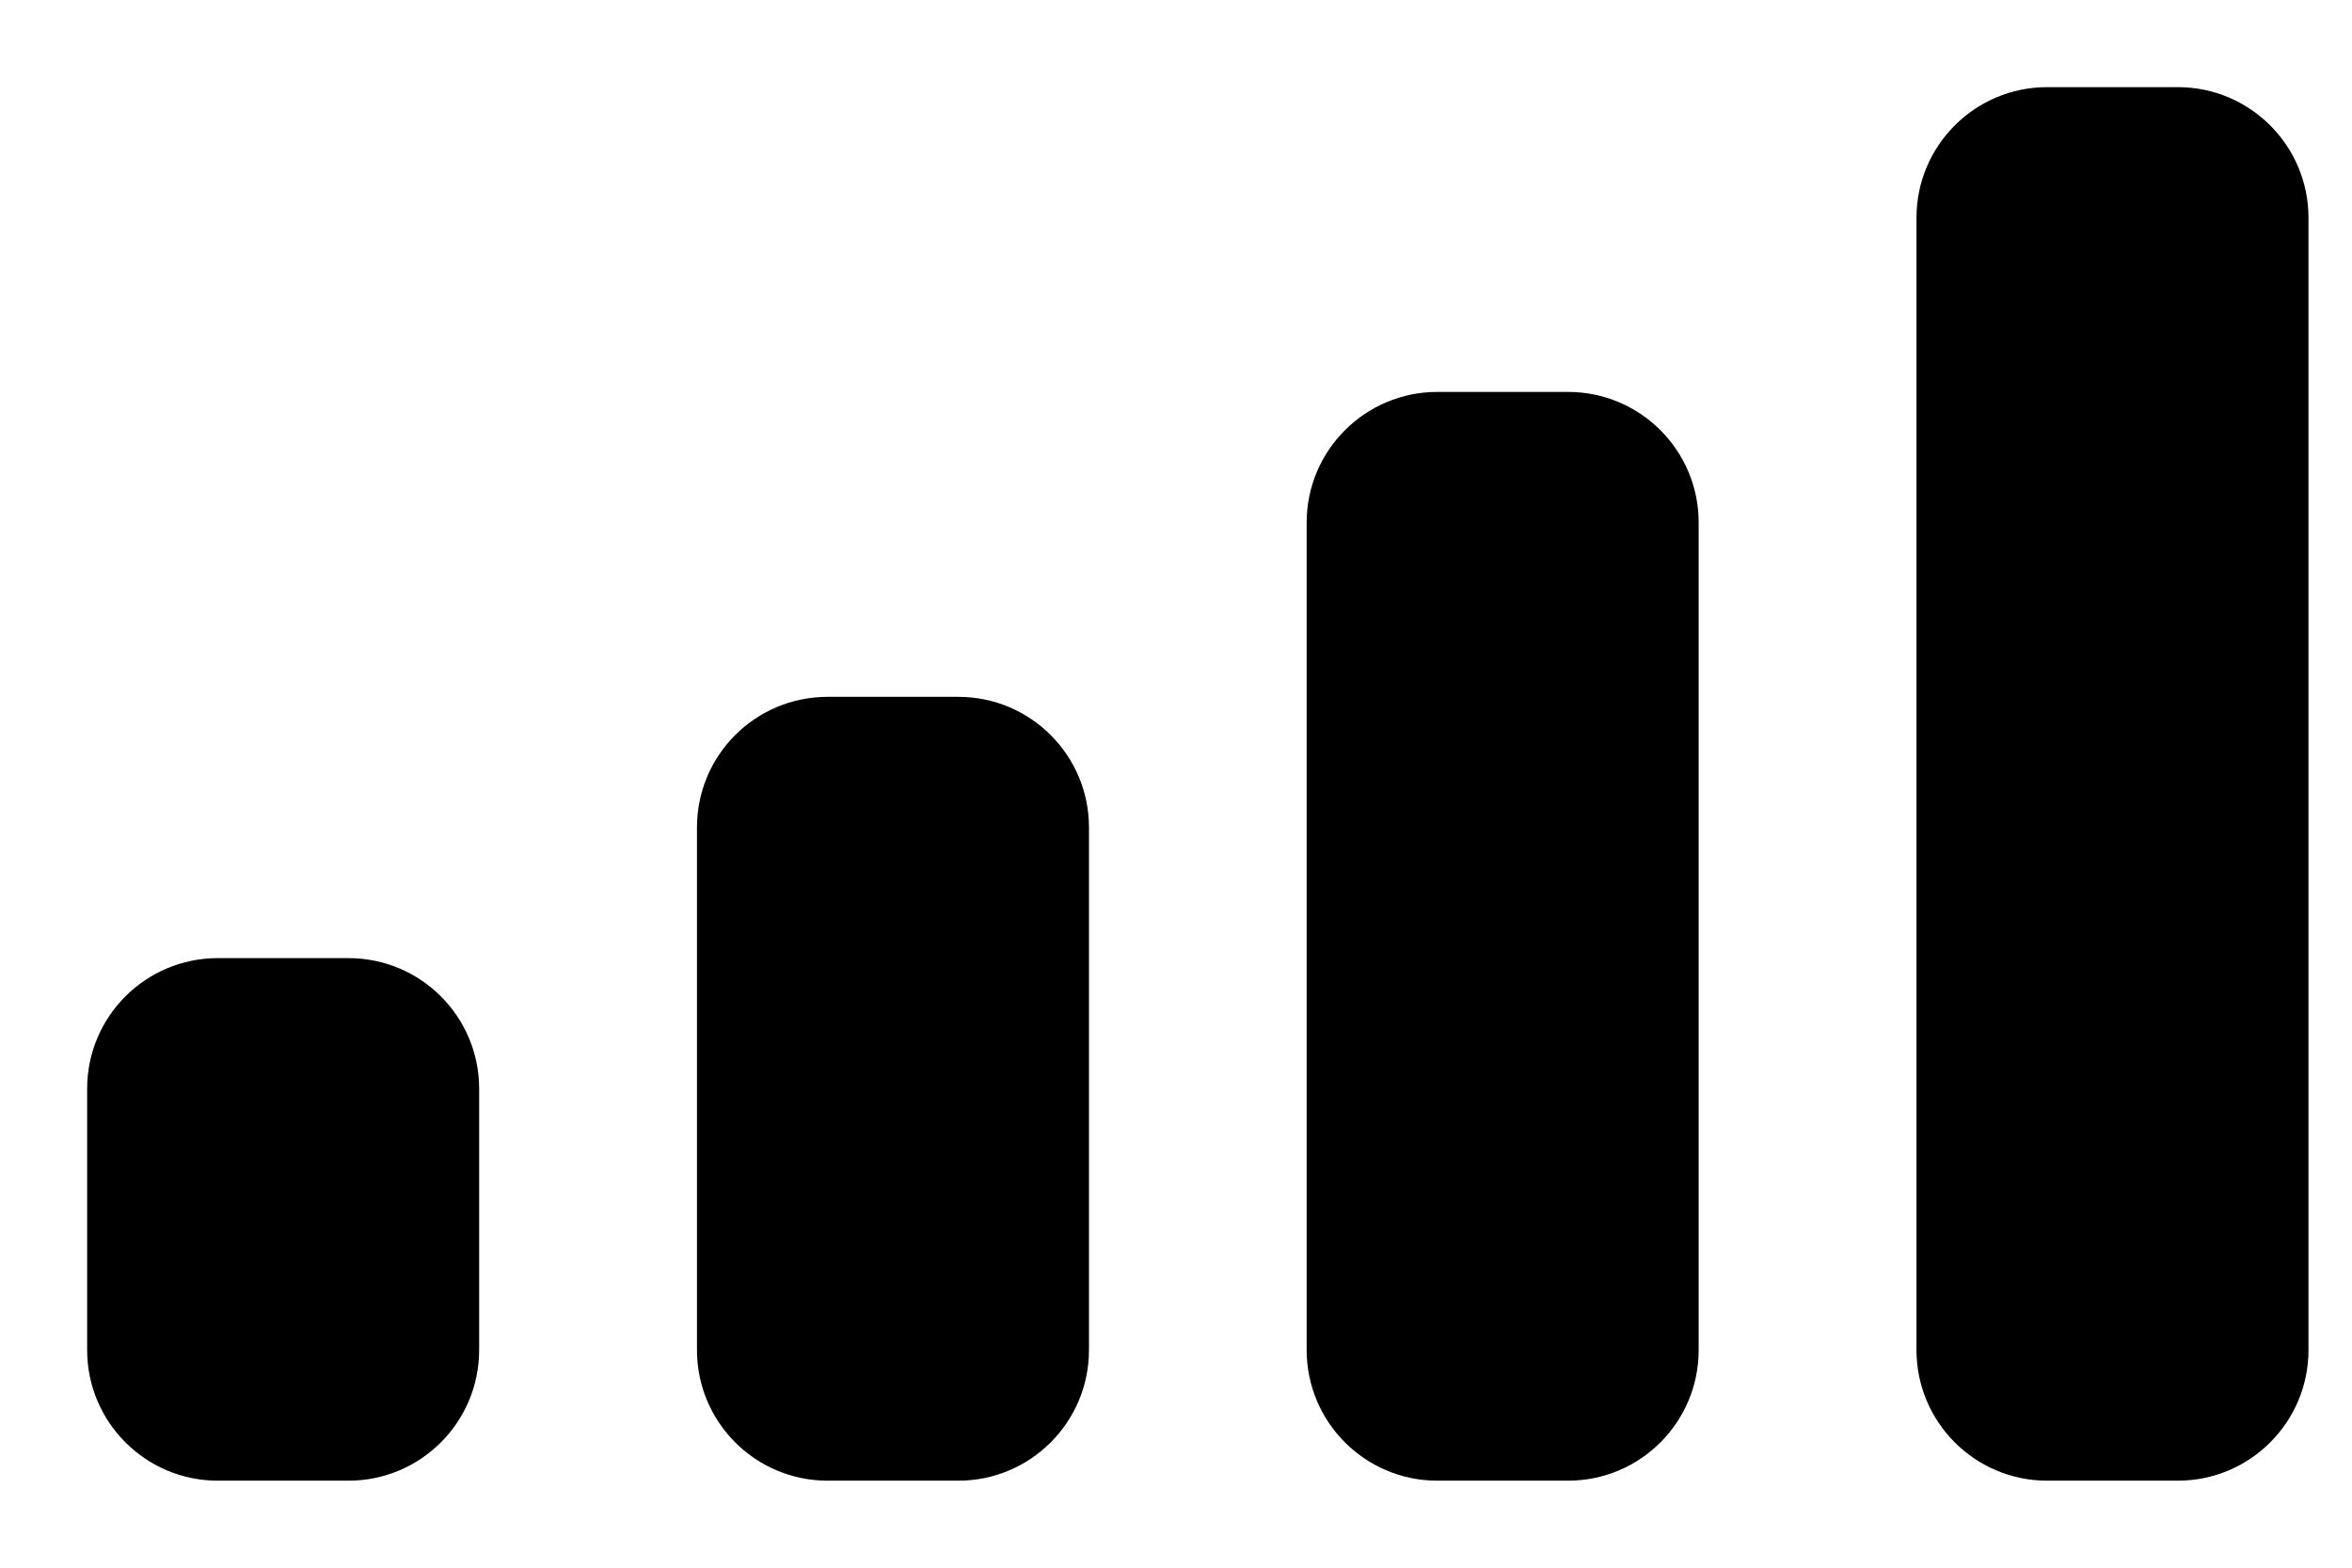
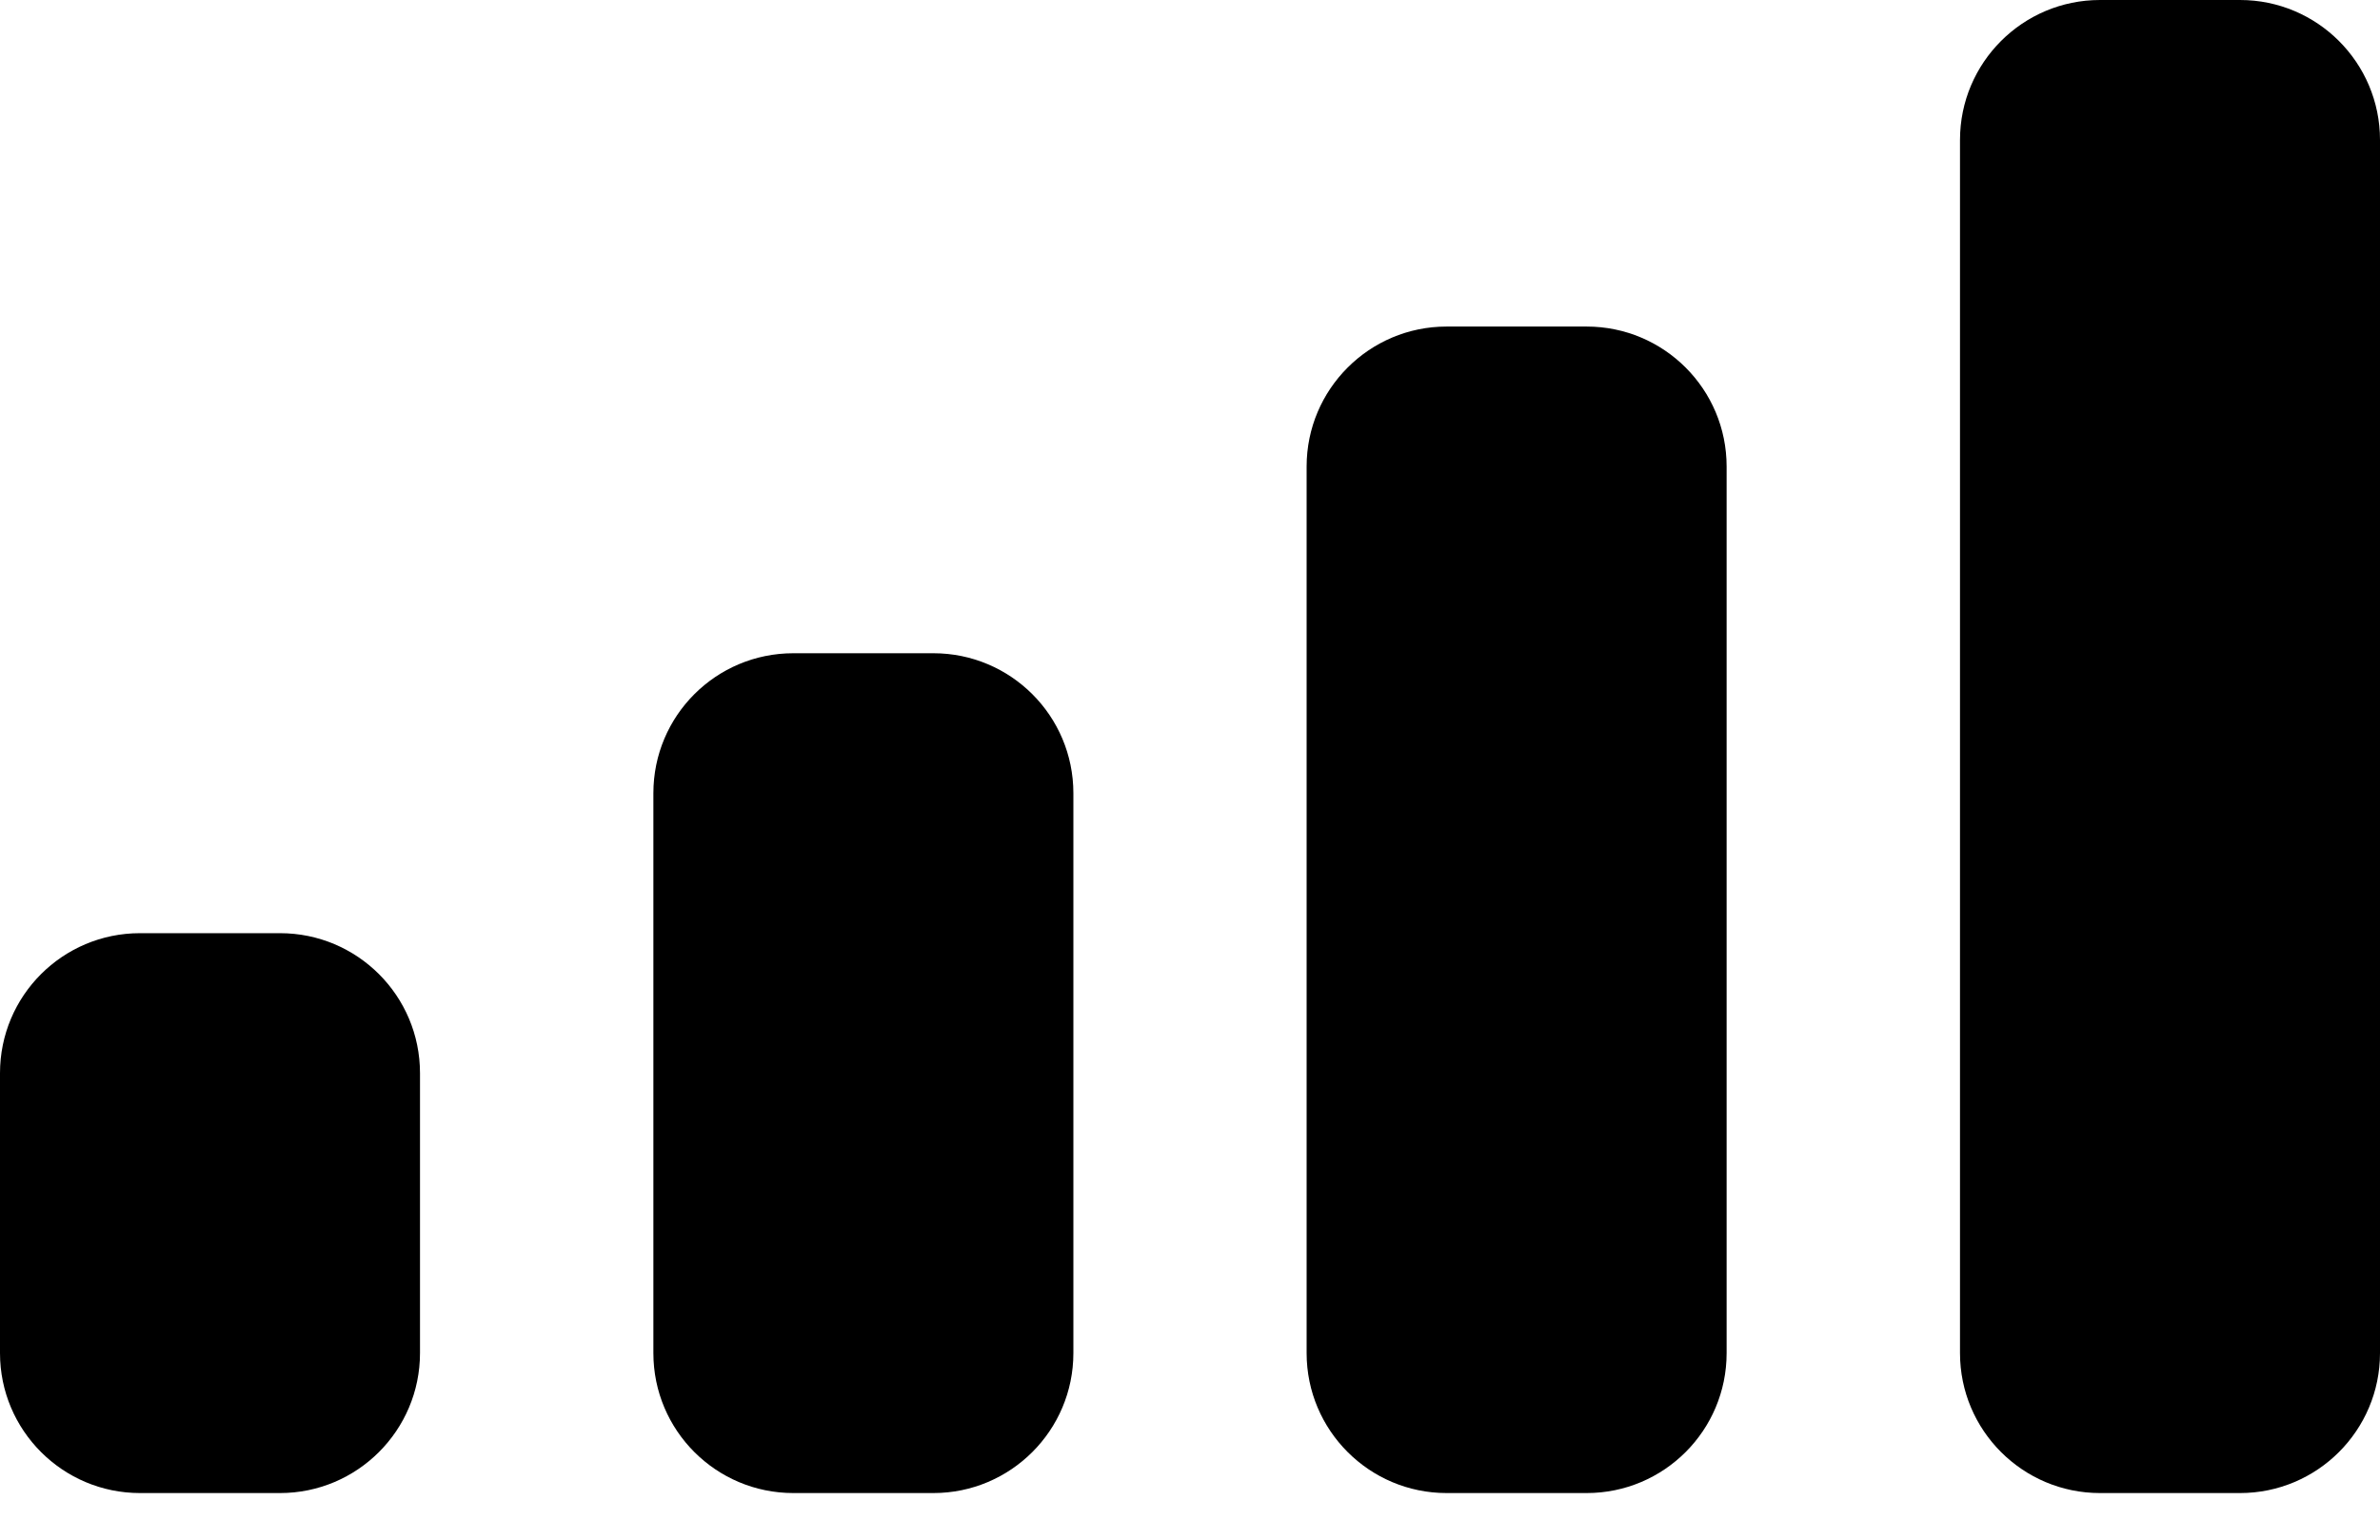
- <svg xmlns="http://www.w3.org/2000/svg" xmlns:xlink="http://www.w3.org/1999/xlink" width="18" height="12" viewBox="0 0 18 12" version="1.1">
-   <g id="Canvas" transform="translate(-543 390)">
-     <g id="Mobile Signal">
-       <use xlink:href="#path0_fill" transform="translate(543.667 -389.333)" />
-     </g>
+ <svg xmlns="http://www.w3.org/2000/svg" width="17px" height="11px" viewBox="0 0 17 11" version="1.1">
+   <defs />
+   <g id="Page-1" stroke="none" stroke-width="1" fill="none" fill-rule="evenodd">
+     <path d="M16,0 L15,0 C14.448,0 14,0.448 14,1 L14,9.667 C14,10.219 14.448,10.667 15,10.667 L16,10.667 C16.552,10.667 17,10.219 17,9.667 L17,1 C17,0.448 16.552,0 16,0 Z M10.333,2.333 L11.333,2.333 C11.886,2.333 12.333,2.781 12.333,3.333 L12.333,9.667 C12.333,10.219 11.886,10.667 11.333,10.667 L10.333,10.667 C9.781,10.667 9.333,10.219 9.333,9.667 L9.333,3.333 C9.333,2.781 9.781,2.333 10.333,2.333 Z M6.667,4.667 L5.667,4.667 C5.114,4.667 4.667,5.114 4.667,5.667 L4.667,9.667 C4.667,10.219 5.114,10.667 5.667,10.667 L6.667,10.667 C7.219,10.667 7.667,10.219 7.667,9.667 L7.667,5.667 C7.667,5.114 7.219,4.667 6.667,4.667 Z M2,6.667 L1,6.667 C0.448,6.667 0,7.114 0,7.667 L0,9.667 C0,10.219 0.448,10.667 1,10.667 L2,10.667 C2.552,10.667 3,10.219 3,9.667 L3,7.667 C3,7.114 2.552,6.667 2,6.667 Z" id="signal" fill="#000000" fill-rule="nonzero" />
  </g>
-   <defs>
-     <path id="path0_fill" fill-rule="evenodd" d="M 16 0L 15 0C 14.448 0 14 0.448 14 1L 14 9.667C 14 10.219 14.448 10.667 15 10.667L 16 10.667C 16.552 10.667 17 10.219 17 9.667L 17 1C 17 0.448 16.552 0 16 0ZM 10.333 2.333L 11.333 2.333C 11.886 2.333 12.333 2.781 12.333 3.333L 12.333 9.667C 12.333 10.219 11.886 10.667 11.333 10.667L 10.333 10.667C 9.781 10.667 9.333 10.219 9.333 9.667L 9.333 3.333C 9.333 2.781 9.781 2.333 10.333 2.333ZM 6.667 4.667L 5.667 4.667C 5.114 4.667 4.667 5.114 4.667 5.667L 4.667 9.667C 4.667 10.219 5.114 10.667 5.667 10.667L 6.667 10.667C 7.219 10.667 7.667 10.219 7.667 9.667L 7.667 5.667C 7.667 5.114 7.219 4.667 6.667 4.667ZM 2 6.667L 1 6.667C 0.448 6.667 0 7.114 0 7.667L 0 9.667C 0 10.219 0.448 10.667 1 10.667L 2 10.667C 2.552 10.667 3 10.219 3 9.667L 3 7.667C 3 7.114 2.552 6.667 2 6.667Z" />
-   </defs>
</svg>
